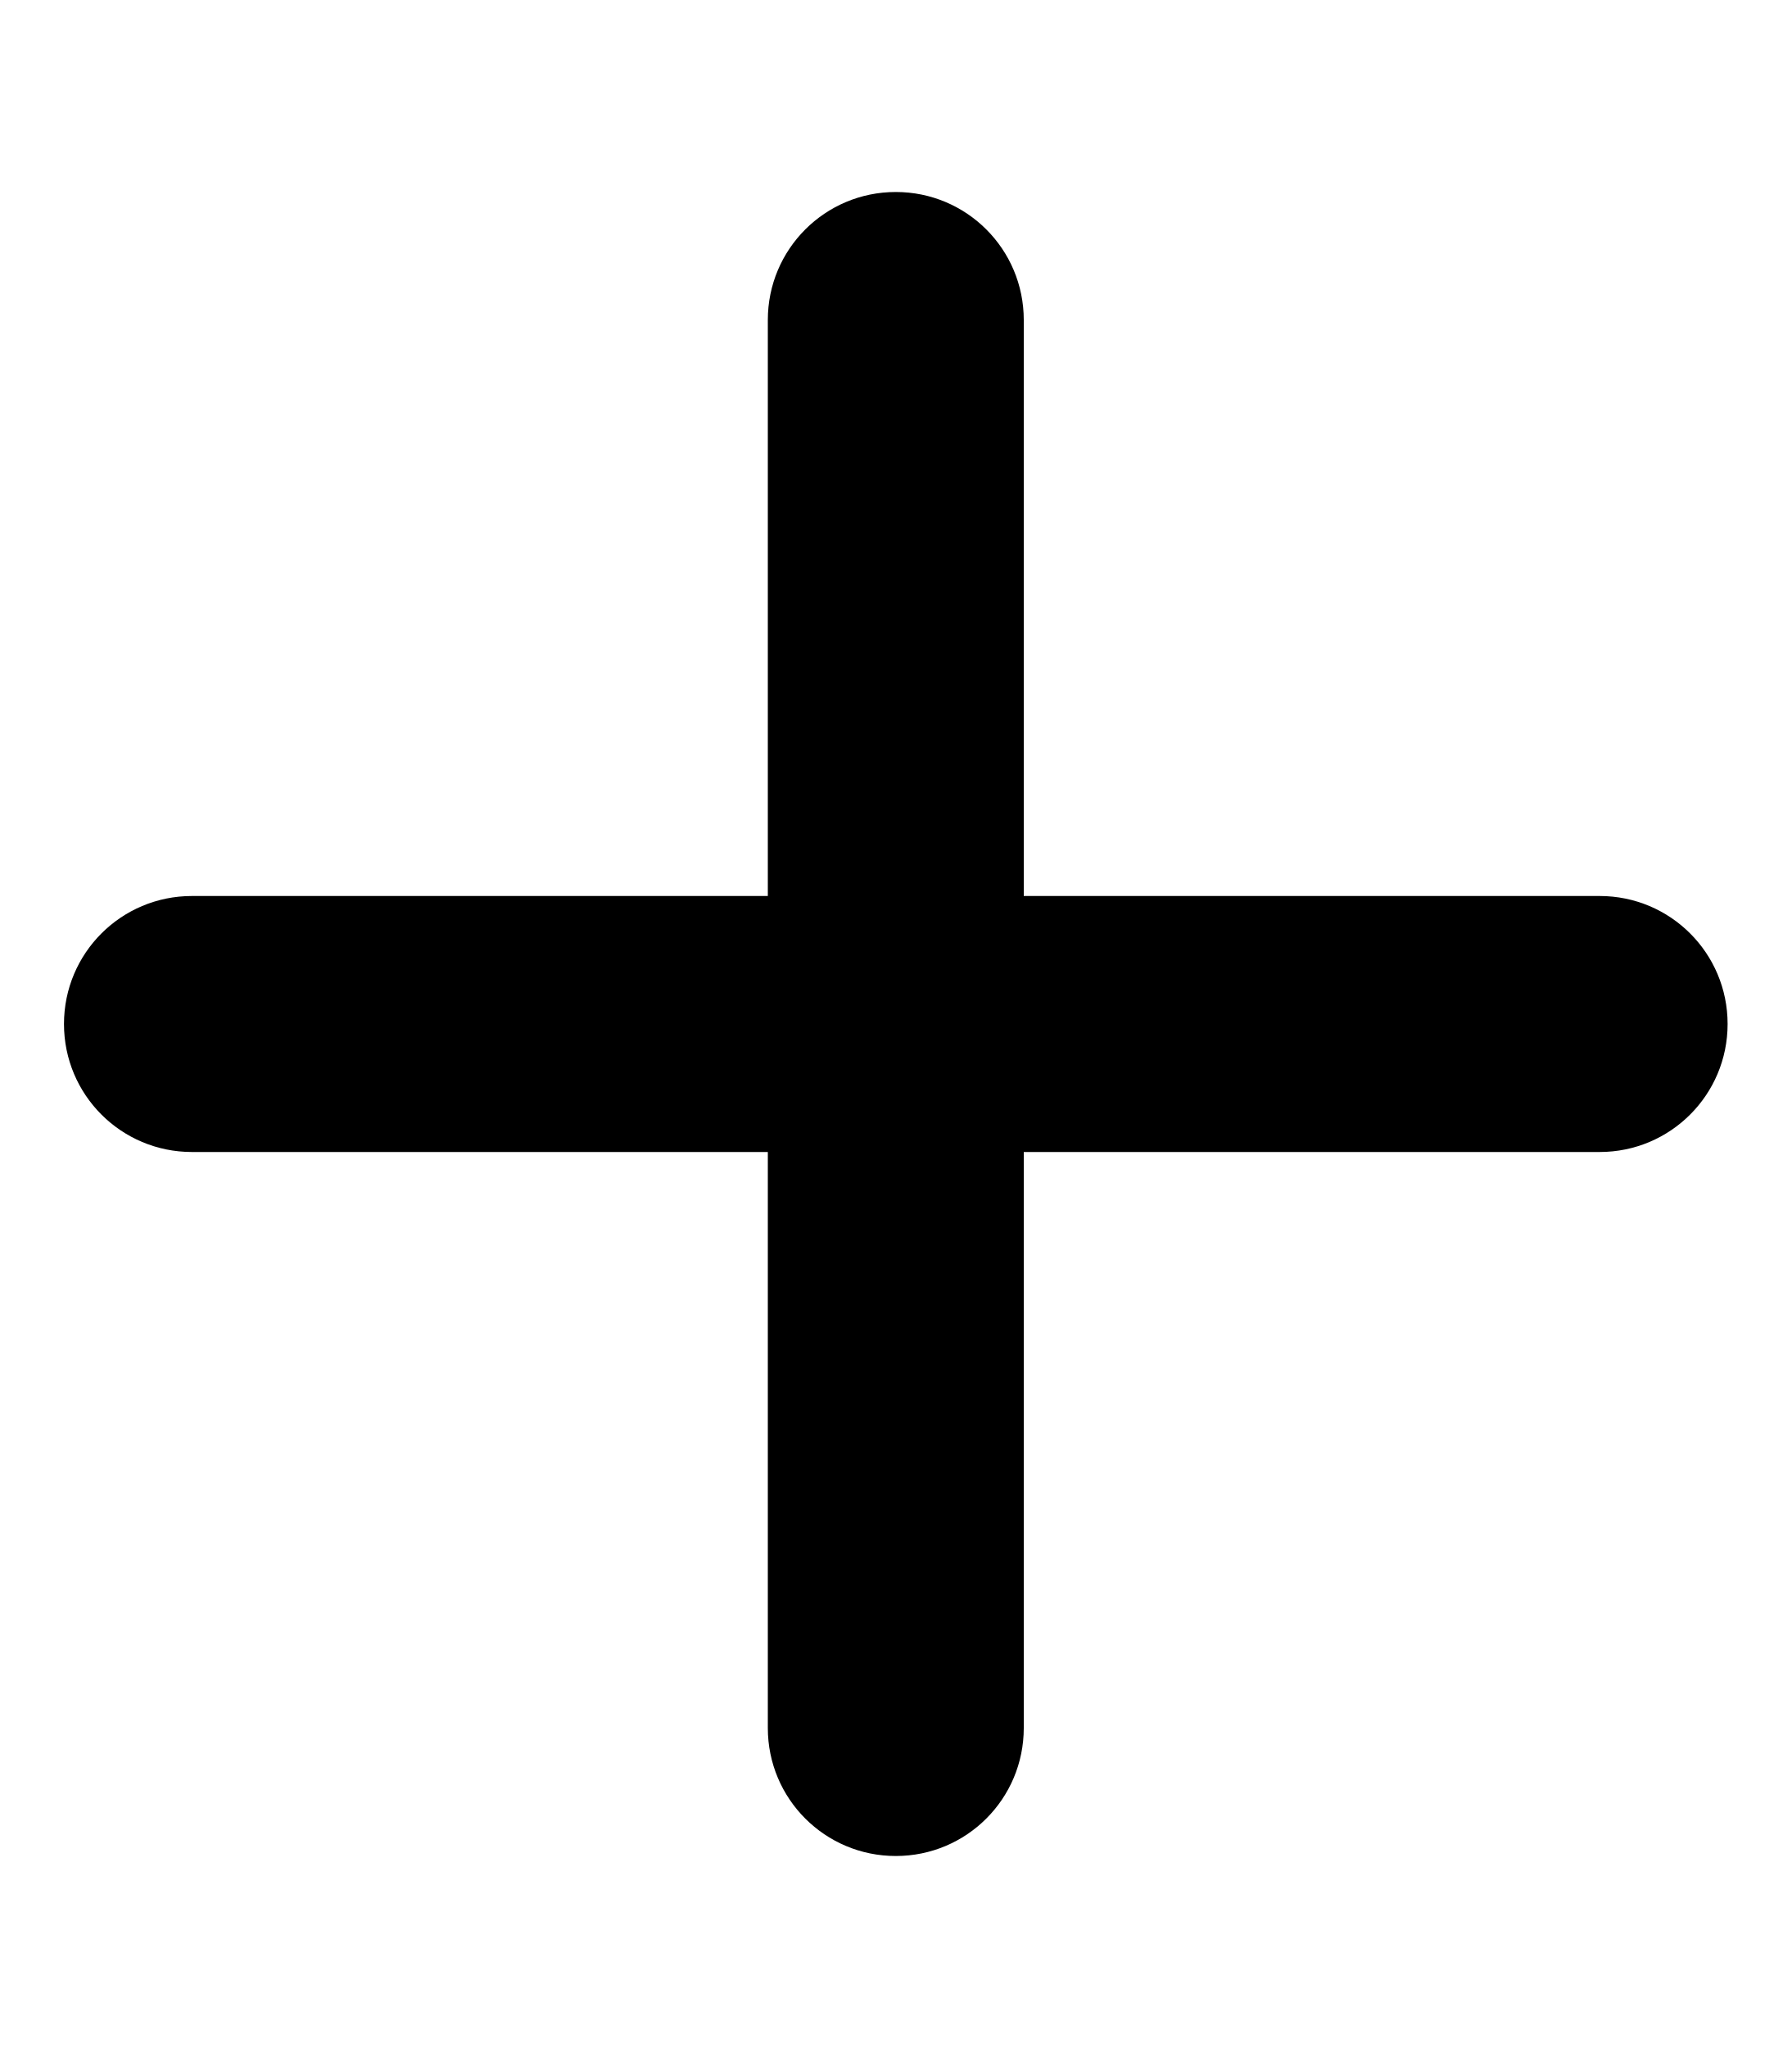
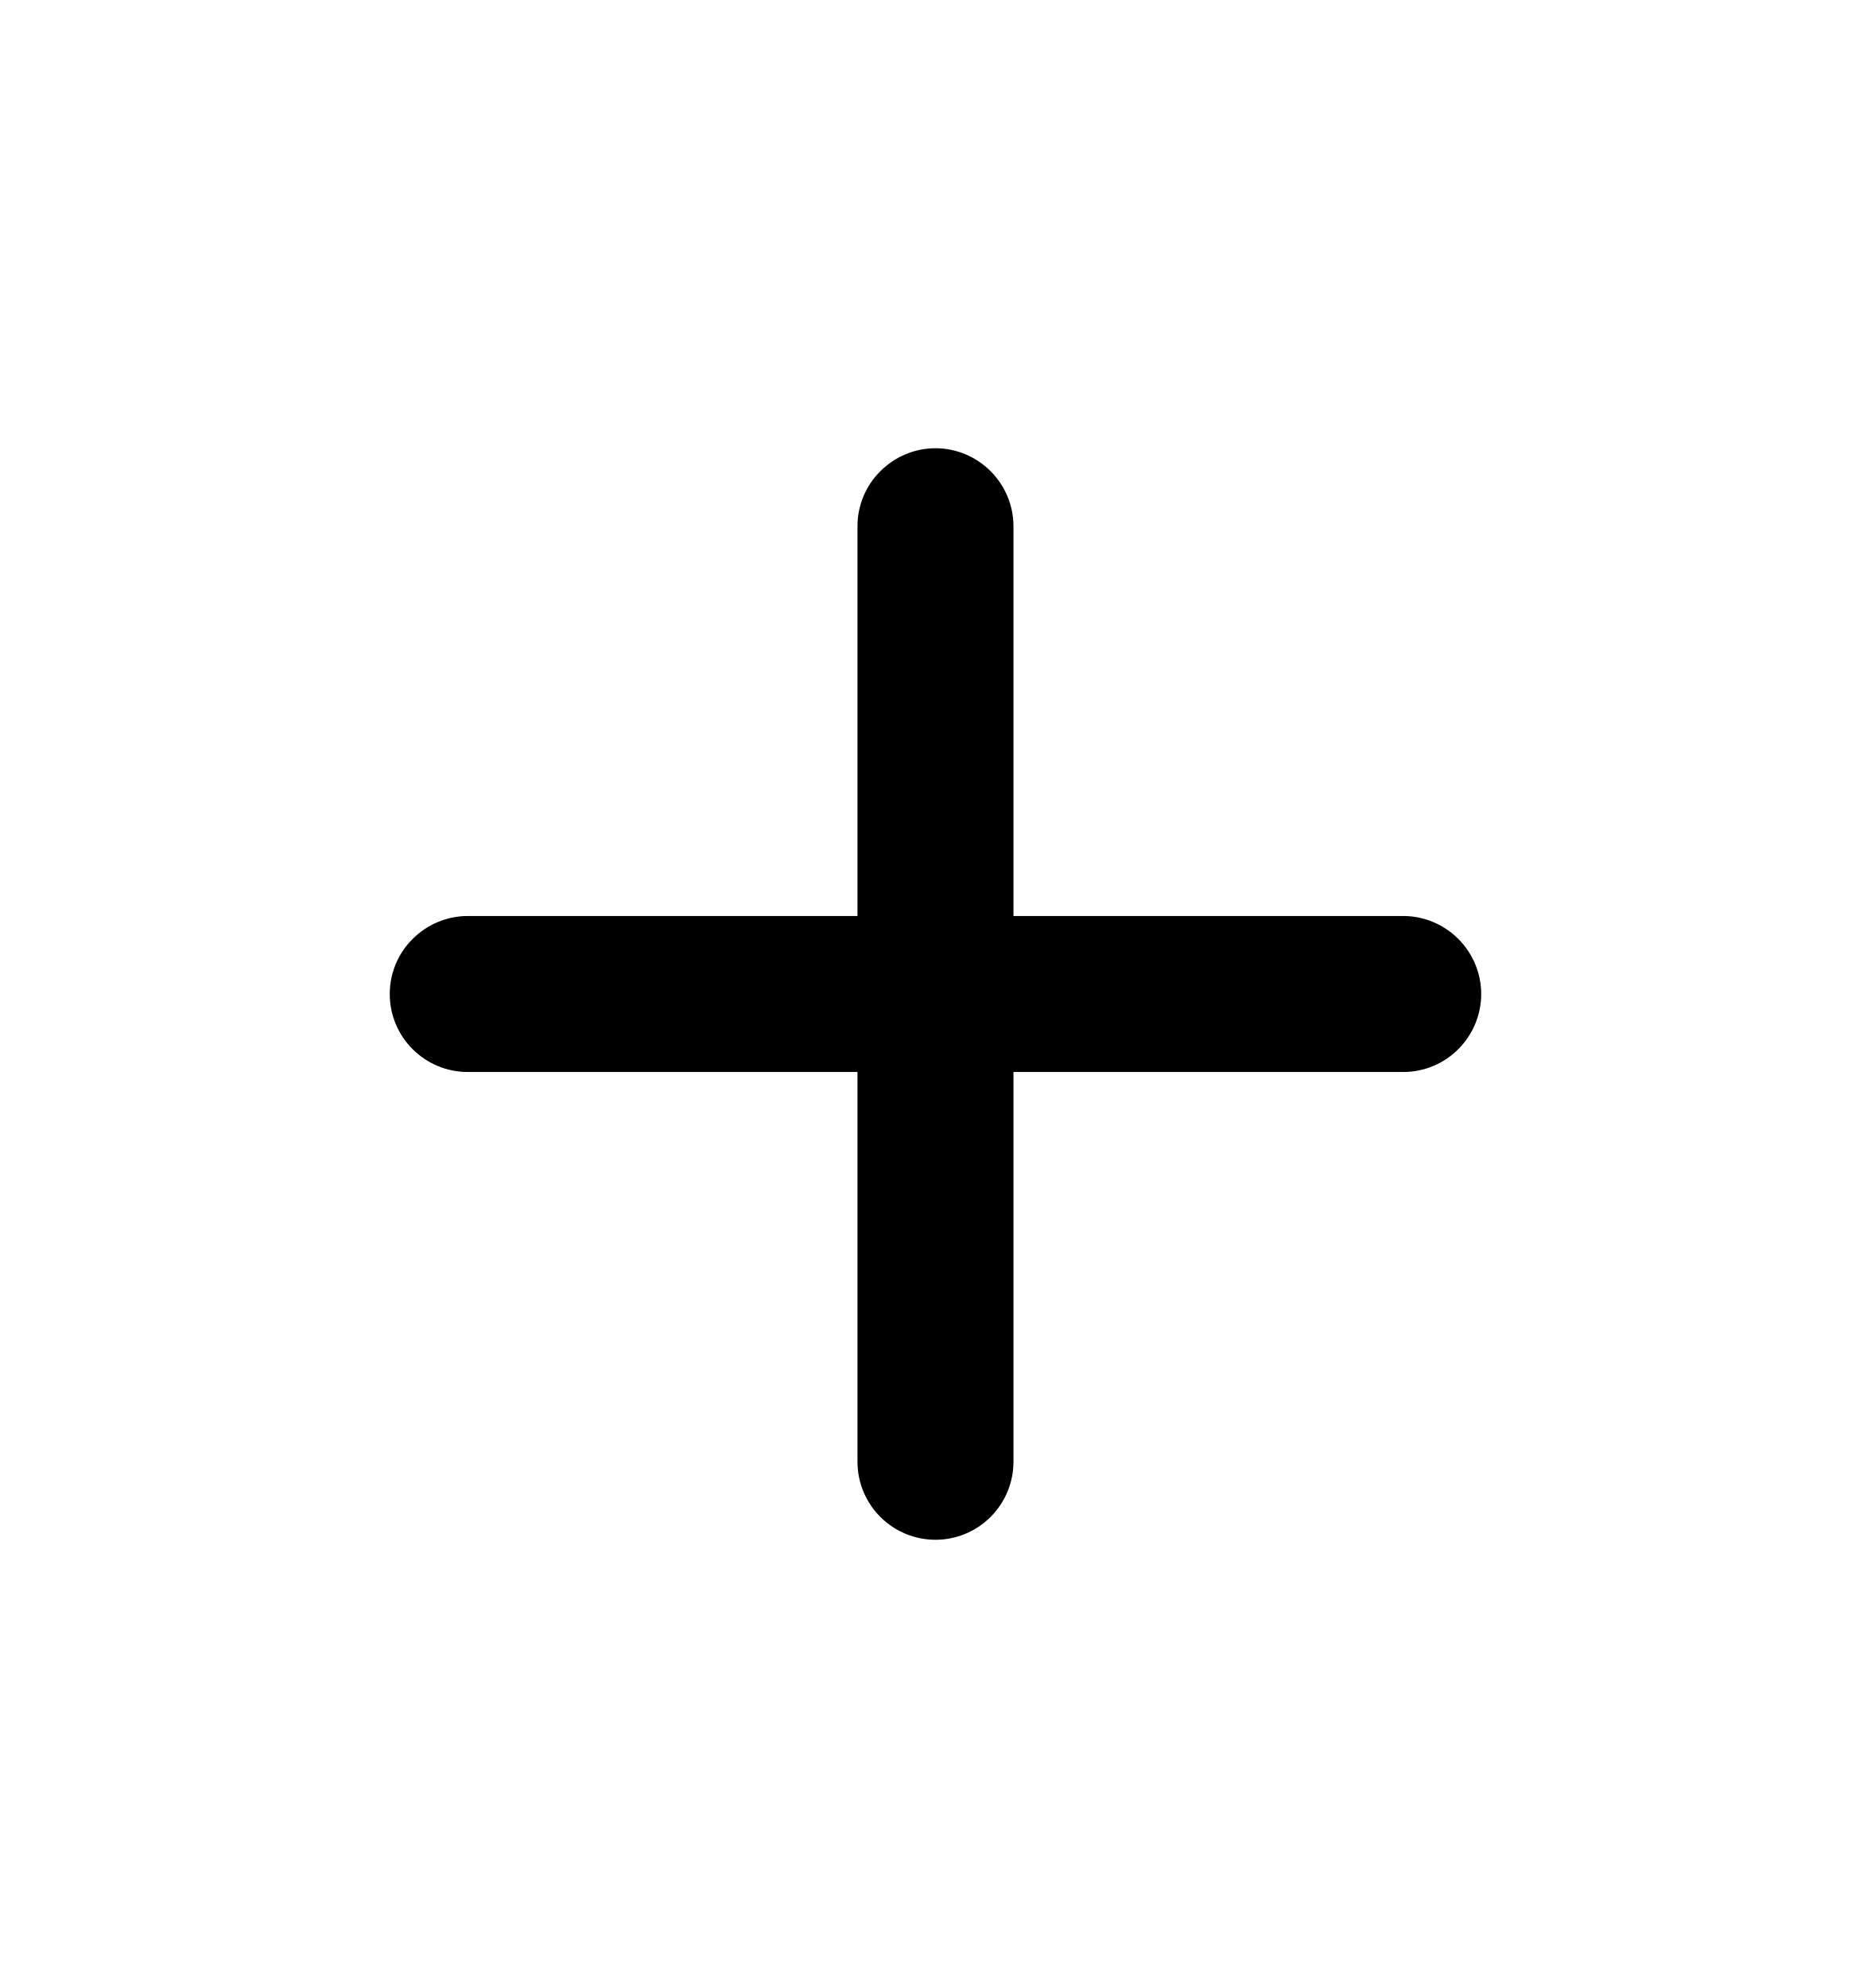
- <svg xmlns="http://www.w3.org/2000/svg" id="icon" viewBox="0 0 448 512">
-   <path d="M256 80c0-17.7-14.3-32-32-32s-32 14.3-32 32l0 144L48 224c-17.7 0-32 14.3-32 32s14.3 32 32 32l144 0 0 144c0 17.7 14.3 32 32 32s32-14.3 32-32l0-144 144 0c17.7 0 32-14.3 32-32s-14.3-32-32-32l-144 0 0-144z" />
+ <svg xmlns="http://www.w3.org/2000/svg" viewBox="0 0 16 17" fill="none">
+   <path d="M8.667 4.5C8.667 4.323 8.596 4.154 8.471 4.029C8.346 3.904 8.177 3.833 8 3.833C7.823 3.833 7.654 3.904 7.529 4.029C7.403 4.154 7.333 4.323 7.333 4.5V7.833H4C3.823 7.833 3.654 7.904 3.529 8.029C3.403 8.154 3.333 8.323 3.333 8.5C3.333 8.677 3.403 8.847 3.529 8.972C3.654 9.097 3.823 9.167 4 9.167H7.333V12.5C7.333 12.677 7.403 12.847 7.529 12.972C7.654 13.097 7.823 13.167 8 13.167C8.177 13.167 8.346 13.097 8.471 12.972C8.596 12.847 8.667 12.677 8.667 12.5V9.167H12C12.177 9.167 12.346 9.097 12.471 8.972C12.596 8.847 12.667 8.677 12.667 8.5C12.667 8.323 12.596 8.154 12.471 8.029C12.346 7.904 12.177 7.833 12 7.833H8.667V4.5Z" fill="currentColor" />
</svg>
